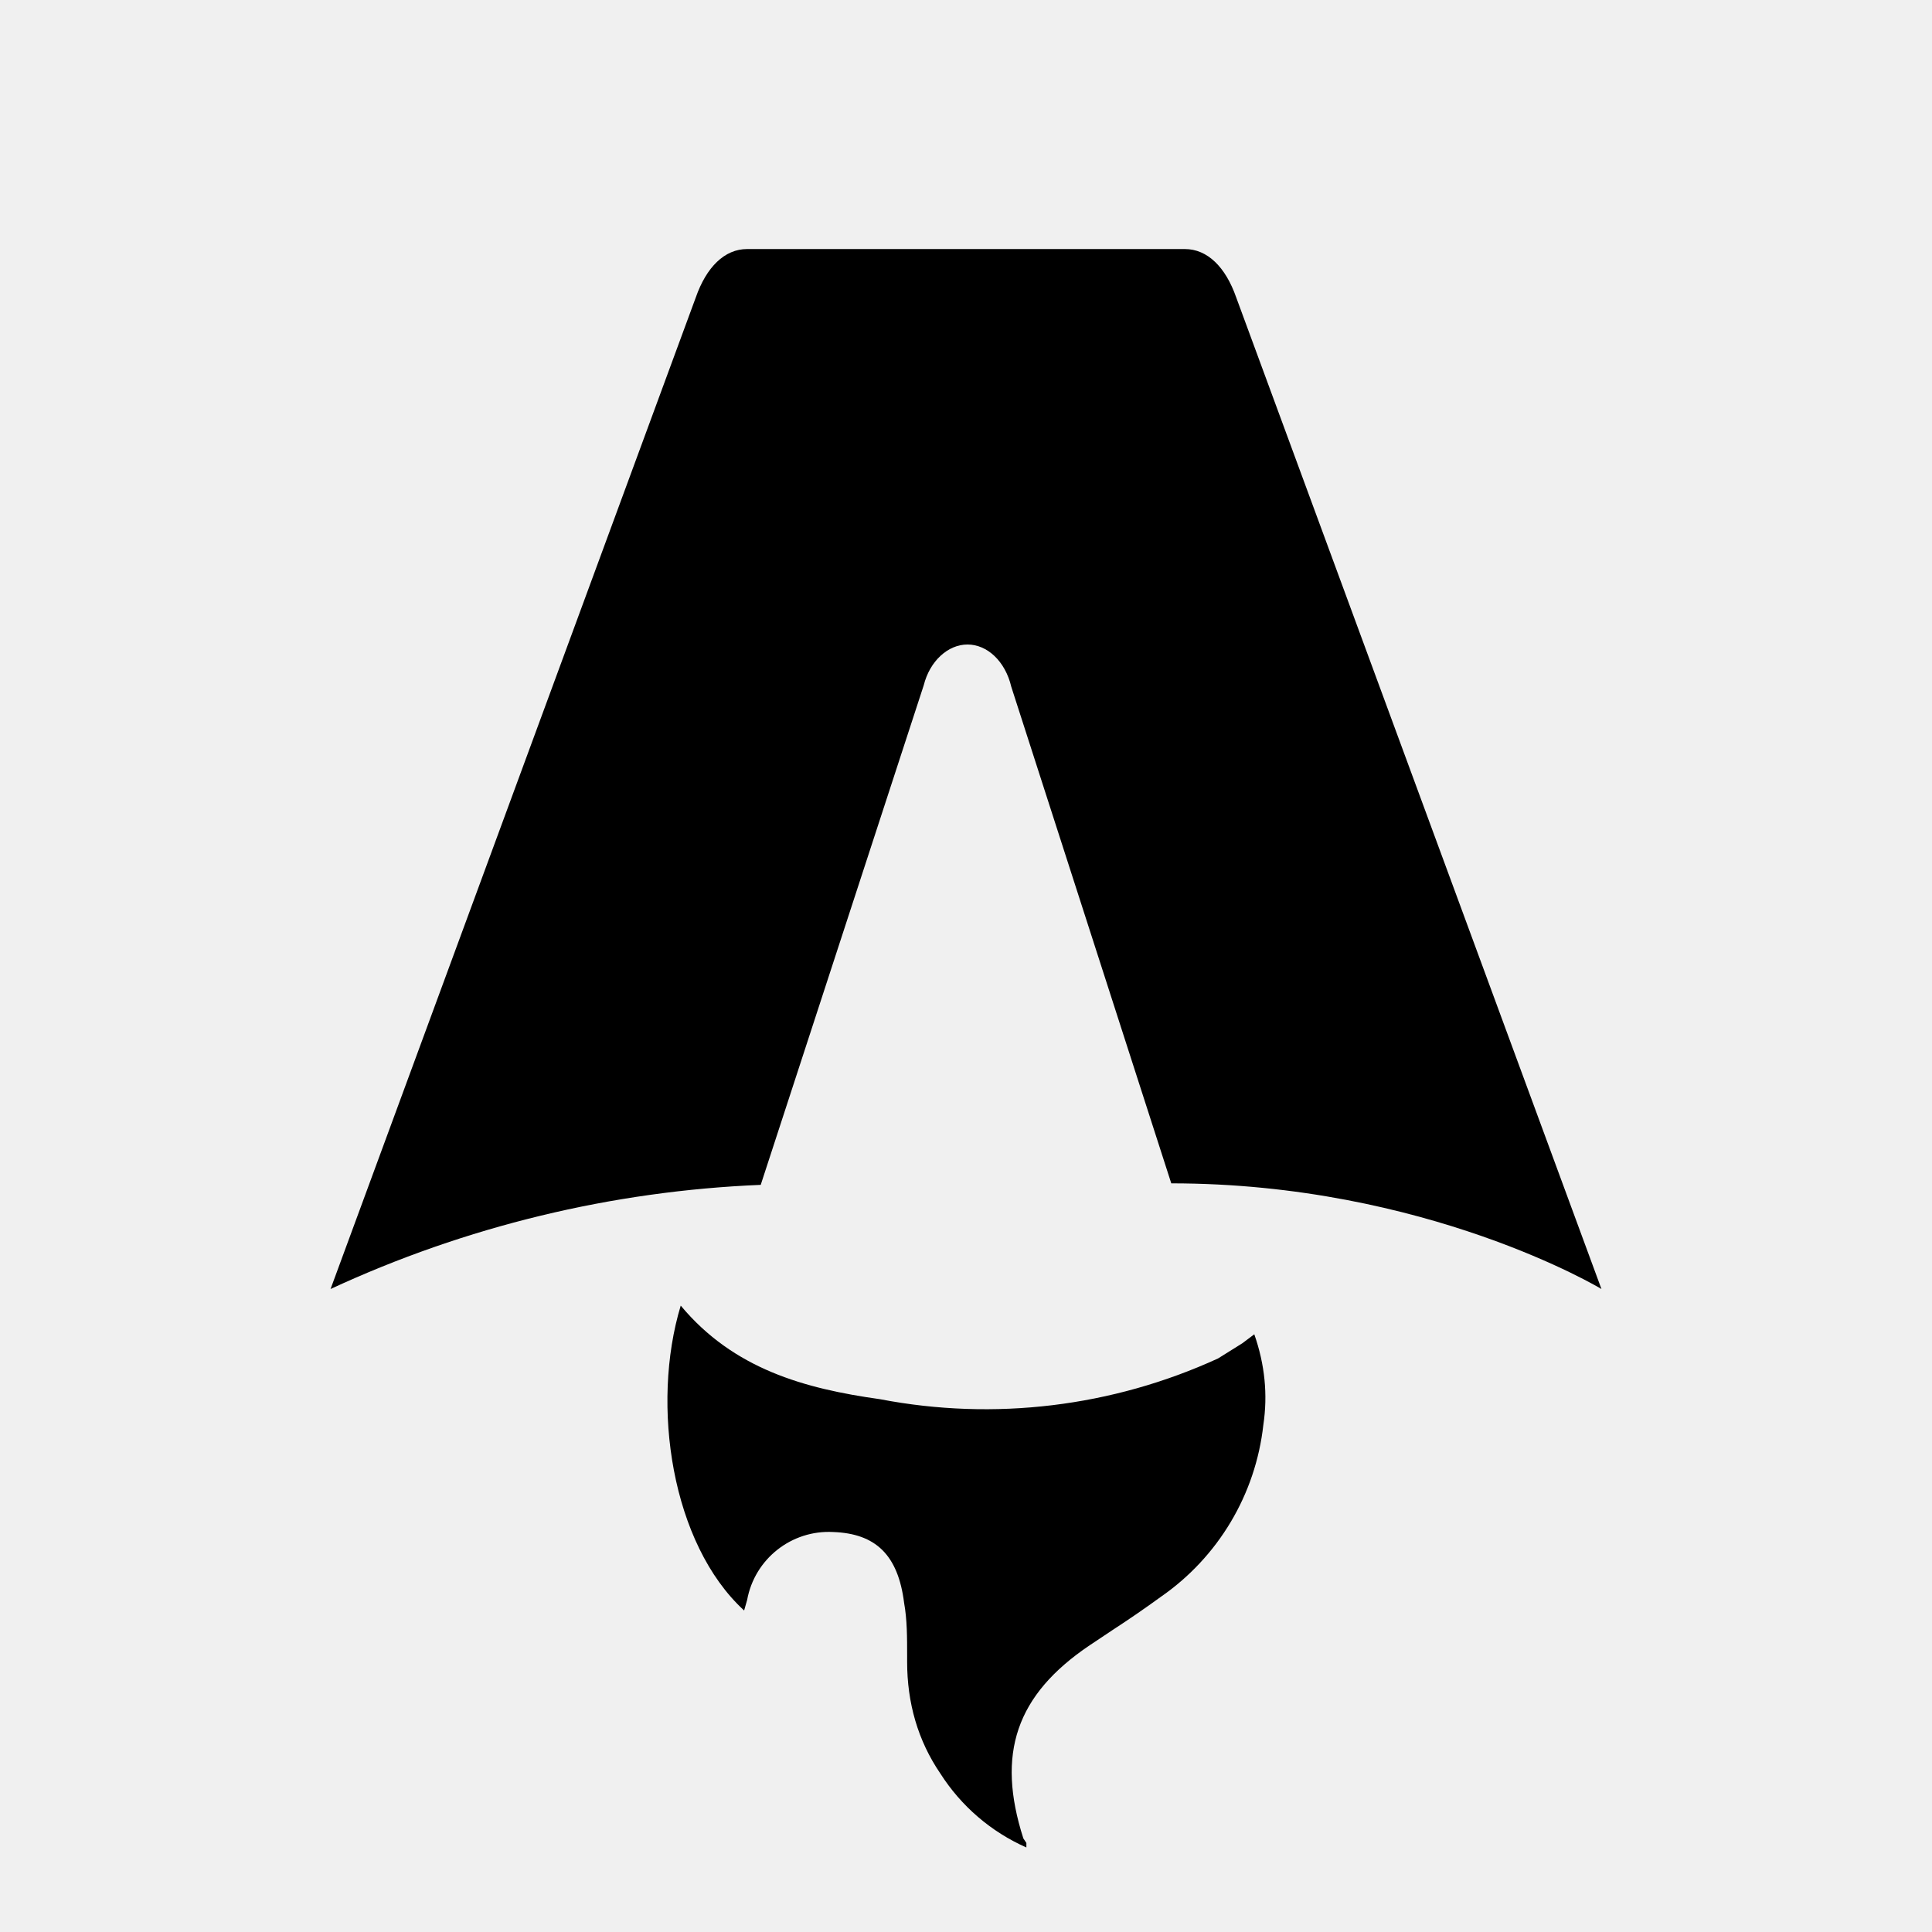
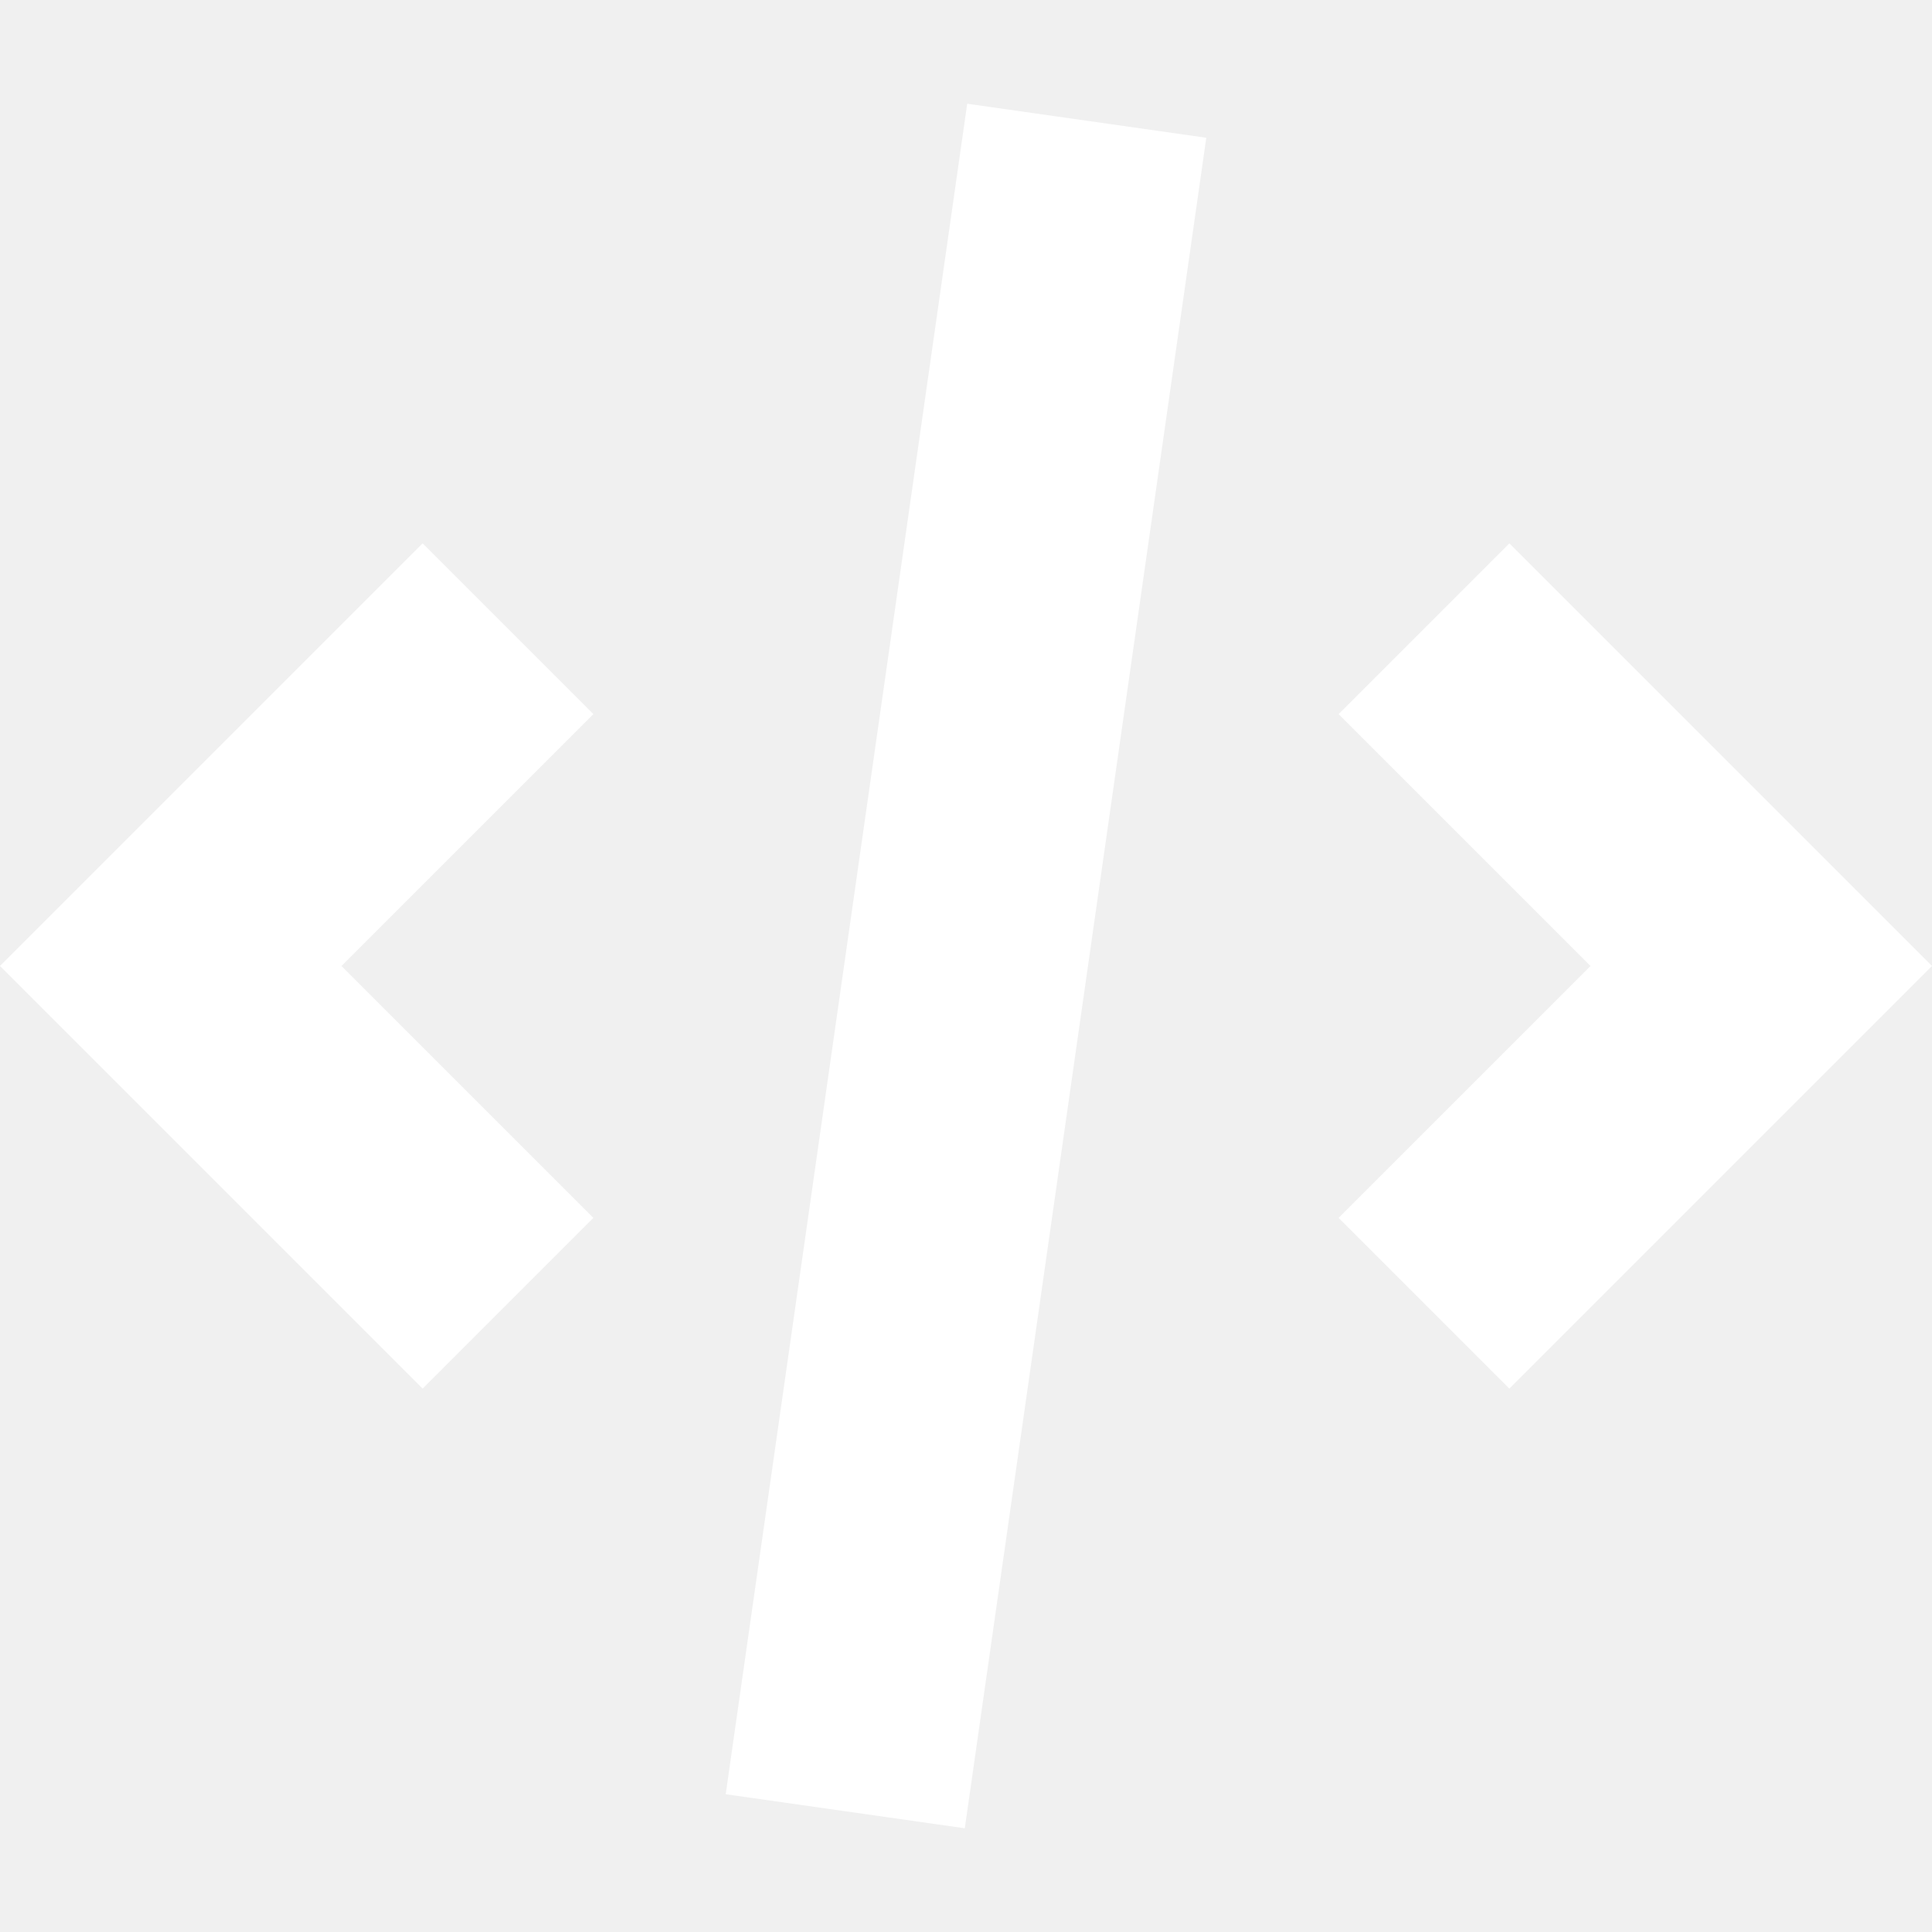
- <svg xmlns="http://www.w3.org/2000/svg" fill="none" viewBox="0 0 128 128">
-   <path d="M50.4 78.5a75.1 75.1 0 0 0-28.5 6.9l24.2-65.7c.7-2 1.9-3.2 3.4-3.2h29c1.5 0 2.7 1.2 3.4 3.2l24.2 65.7s-11.6-7-28.5-7L67 45.5c-.4-1.7-1.6-2.8-2.9-2.8-1.3 0-2.5 1.1-2.9 2.7L50.4 78.5Zm-1.1 28.2Zm-4.2-20.2c-2 6.6-.6 15.8 4.2 20.2a17.5 17.5 0 0 1 .2-.7 5.5 5.5 0 0 1 5.7-4.5c2.8.1 4.3 1.5 4.7 4.7.2 1.1.2 2.3.2 3.5v.4c0 2.7.7 5.2 2.2 7.4a13 13 0 0 0 5.7 4.9v-.3l-.2-.3c-1.8-5.6-.5-9.5 4.4-12.8l1.5-1a73 73 0 0 0 3.2-2.2 16 16 0 0 0 6.8-11.4c.3-2 .1-4-.6-6l-.8.6-1.6 1a37 37 0 0 1-22.4 2.7c-5-.7-9.7-2-13.2-6.2Z" />
-   <style>
-         path { fill: #000; }
-         @media (prefers-color-scheme: dark) {
-             path { fill: #FFF; }
-         }
-     </style>
+ <svg xmlns="http://www.w3.org/2000/svg" width="64px" height="64px" viewBox="0 0 16 16" fill="none">
+   <g id="SVGRepo_bgCarrier" stroke-width="0" />
+   <g id="SVGRepo_tracerCarrier" stroke-linecap="round" stroke-linejoin="round" />
+   <g id="SVGRepo_iconCarrier">
+     <path d="M8.01 0.859L6.01 14.859L7.99 15.141L9.99 1.141L8.01 0.859Z" fill="#ffffff" />
+     <path d="M12.5 11.5L11.086 10.086L13.172 8L11.086 5.914L12.5 4.5L16 8L12.5 11.5Z" fill="#ffffff" />
+     <path d="M2.828 8L4.914 10.086L3.5 11.5L0 8L3.5 4.5L4.914 5.914L2.828 8Z" fill="#ffffff" />
+   </g>
</svg>
